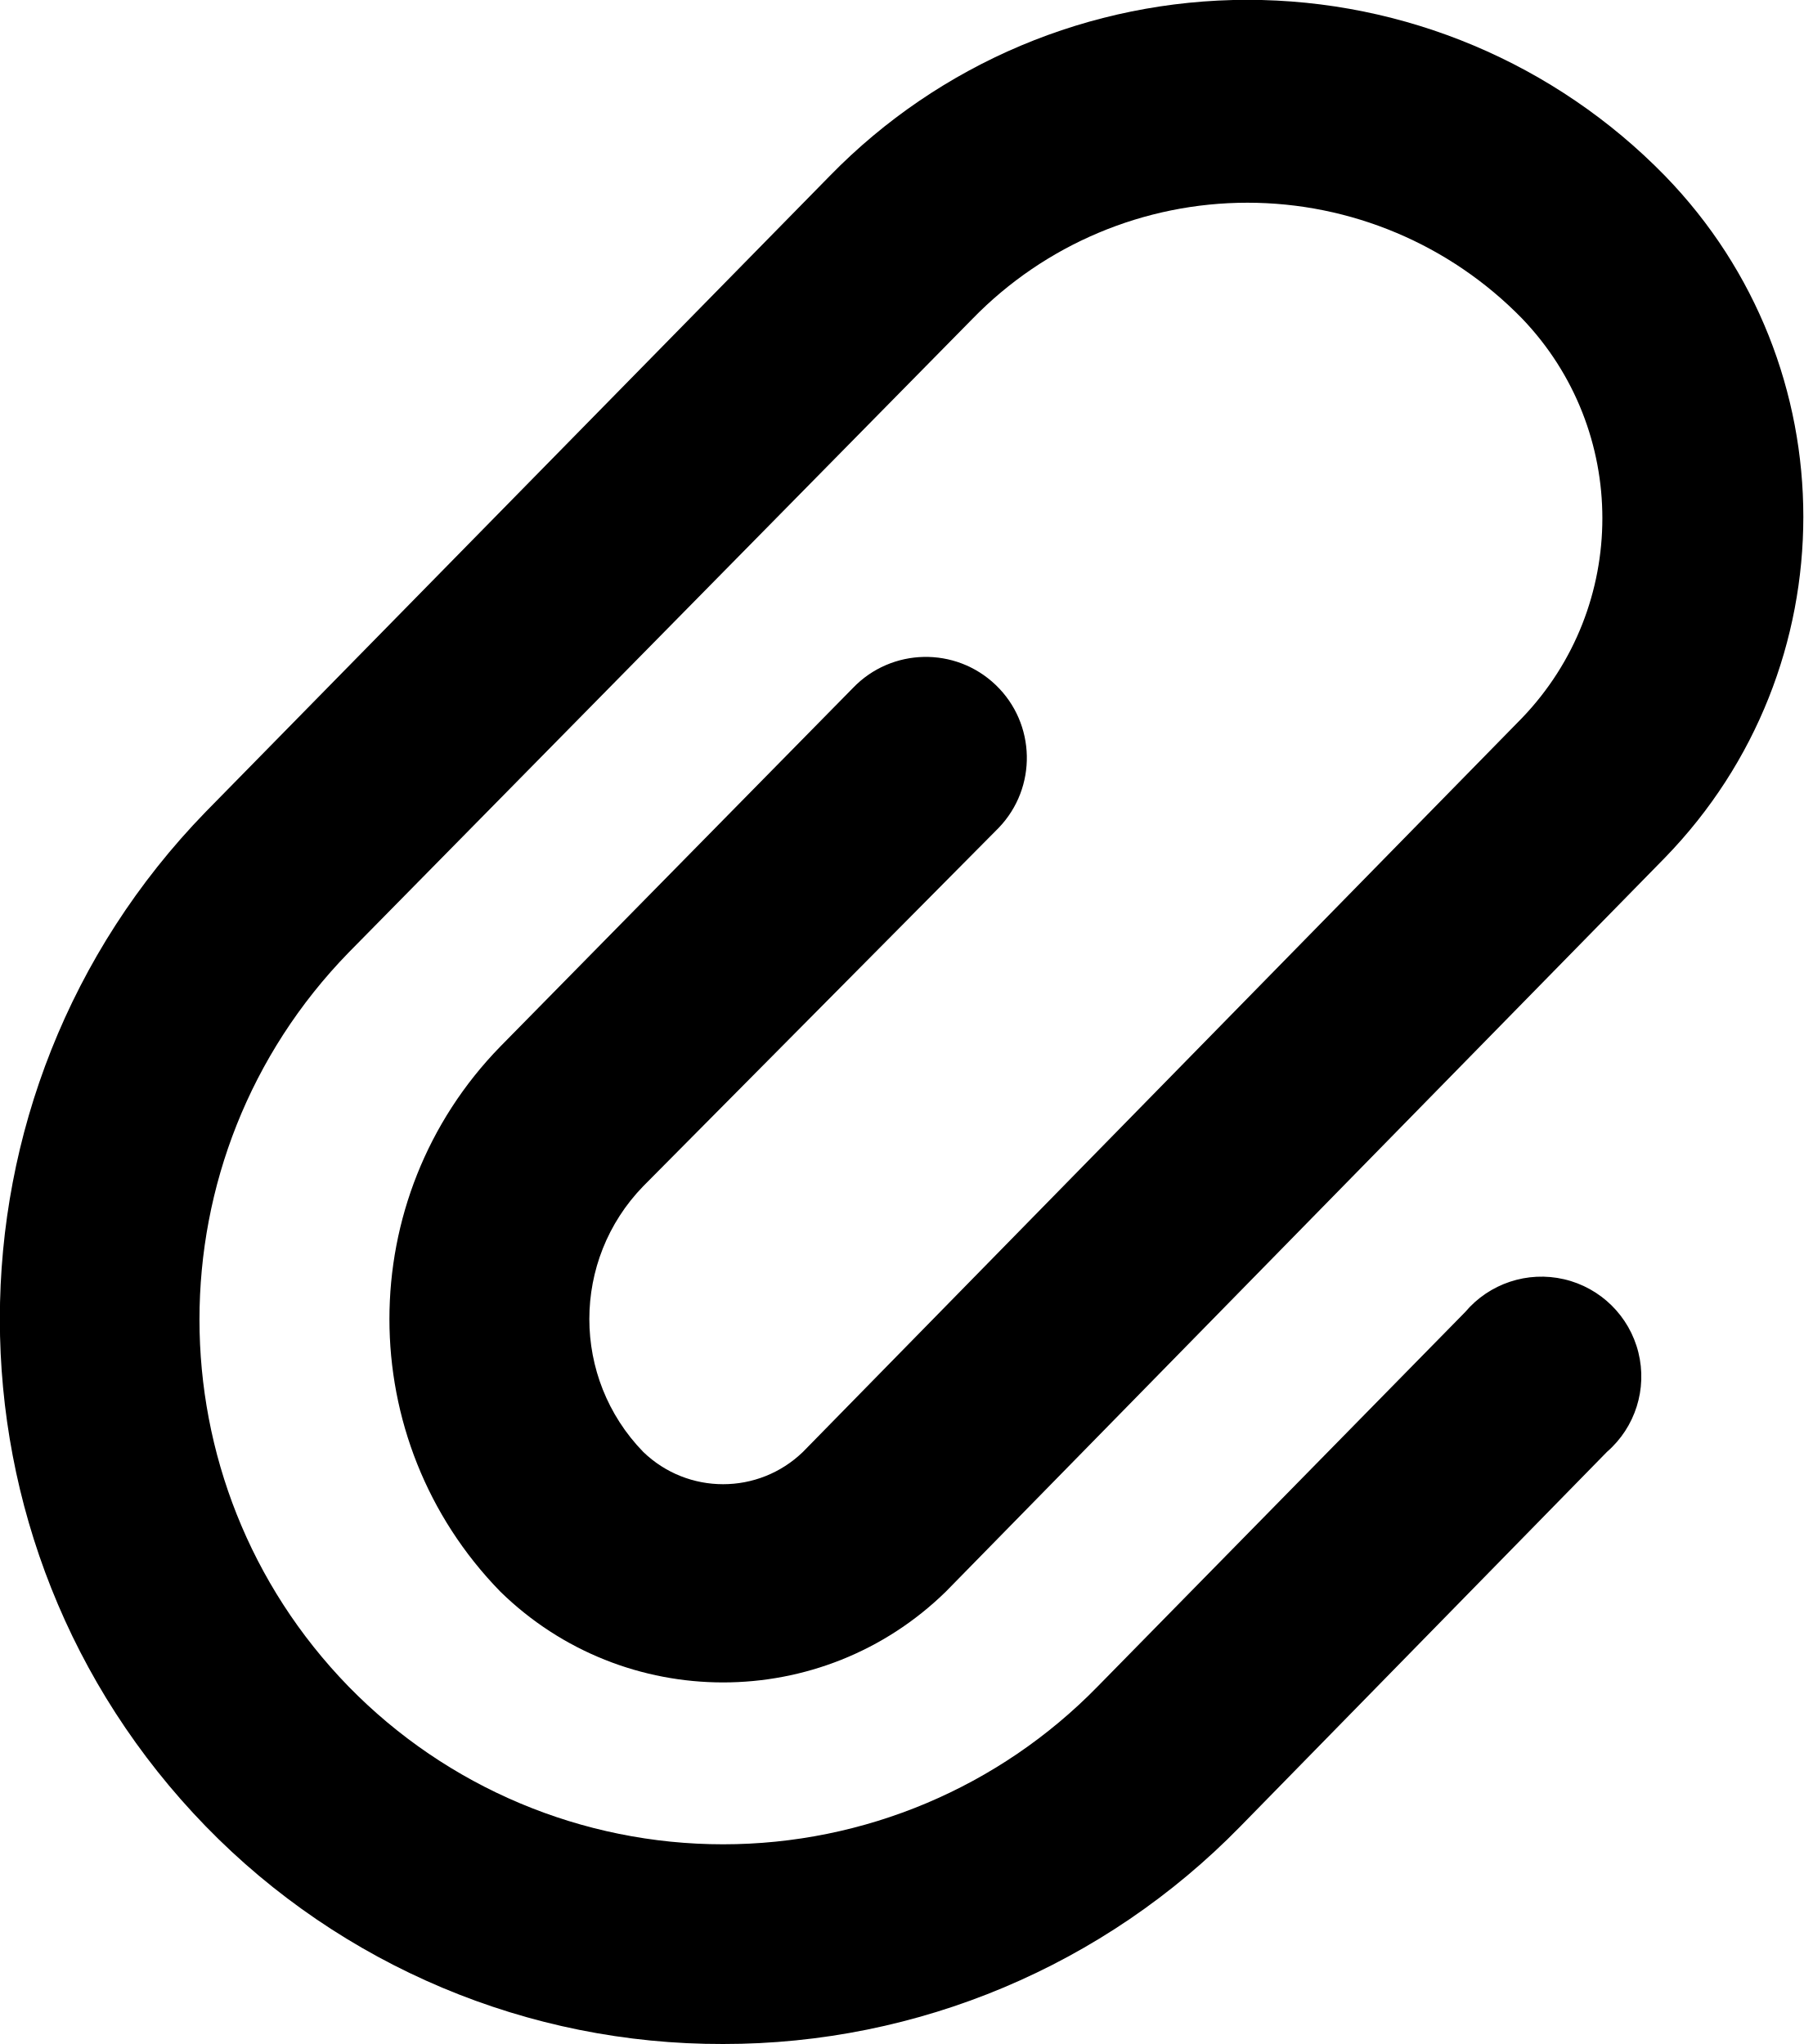
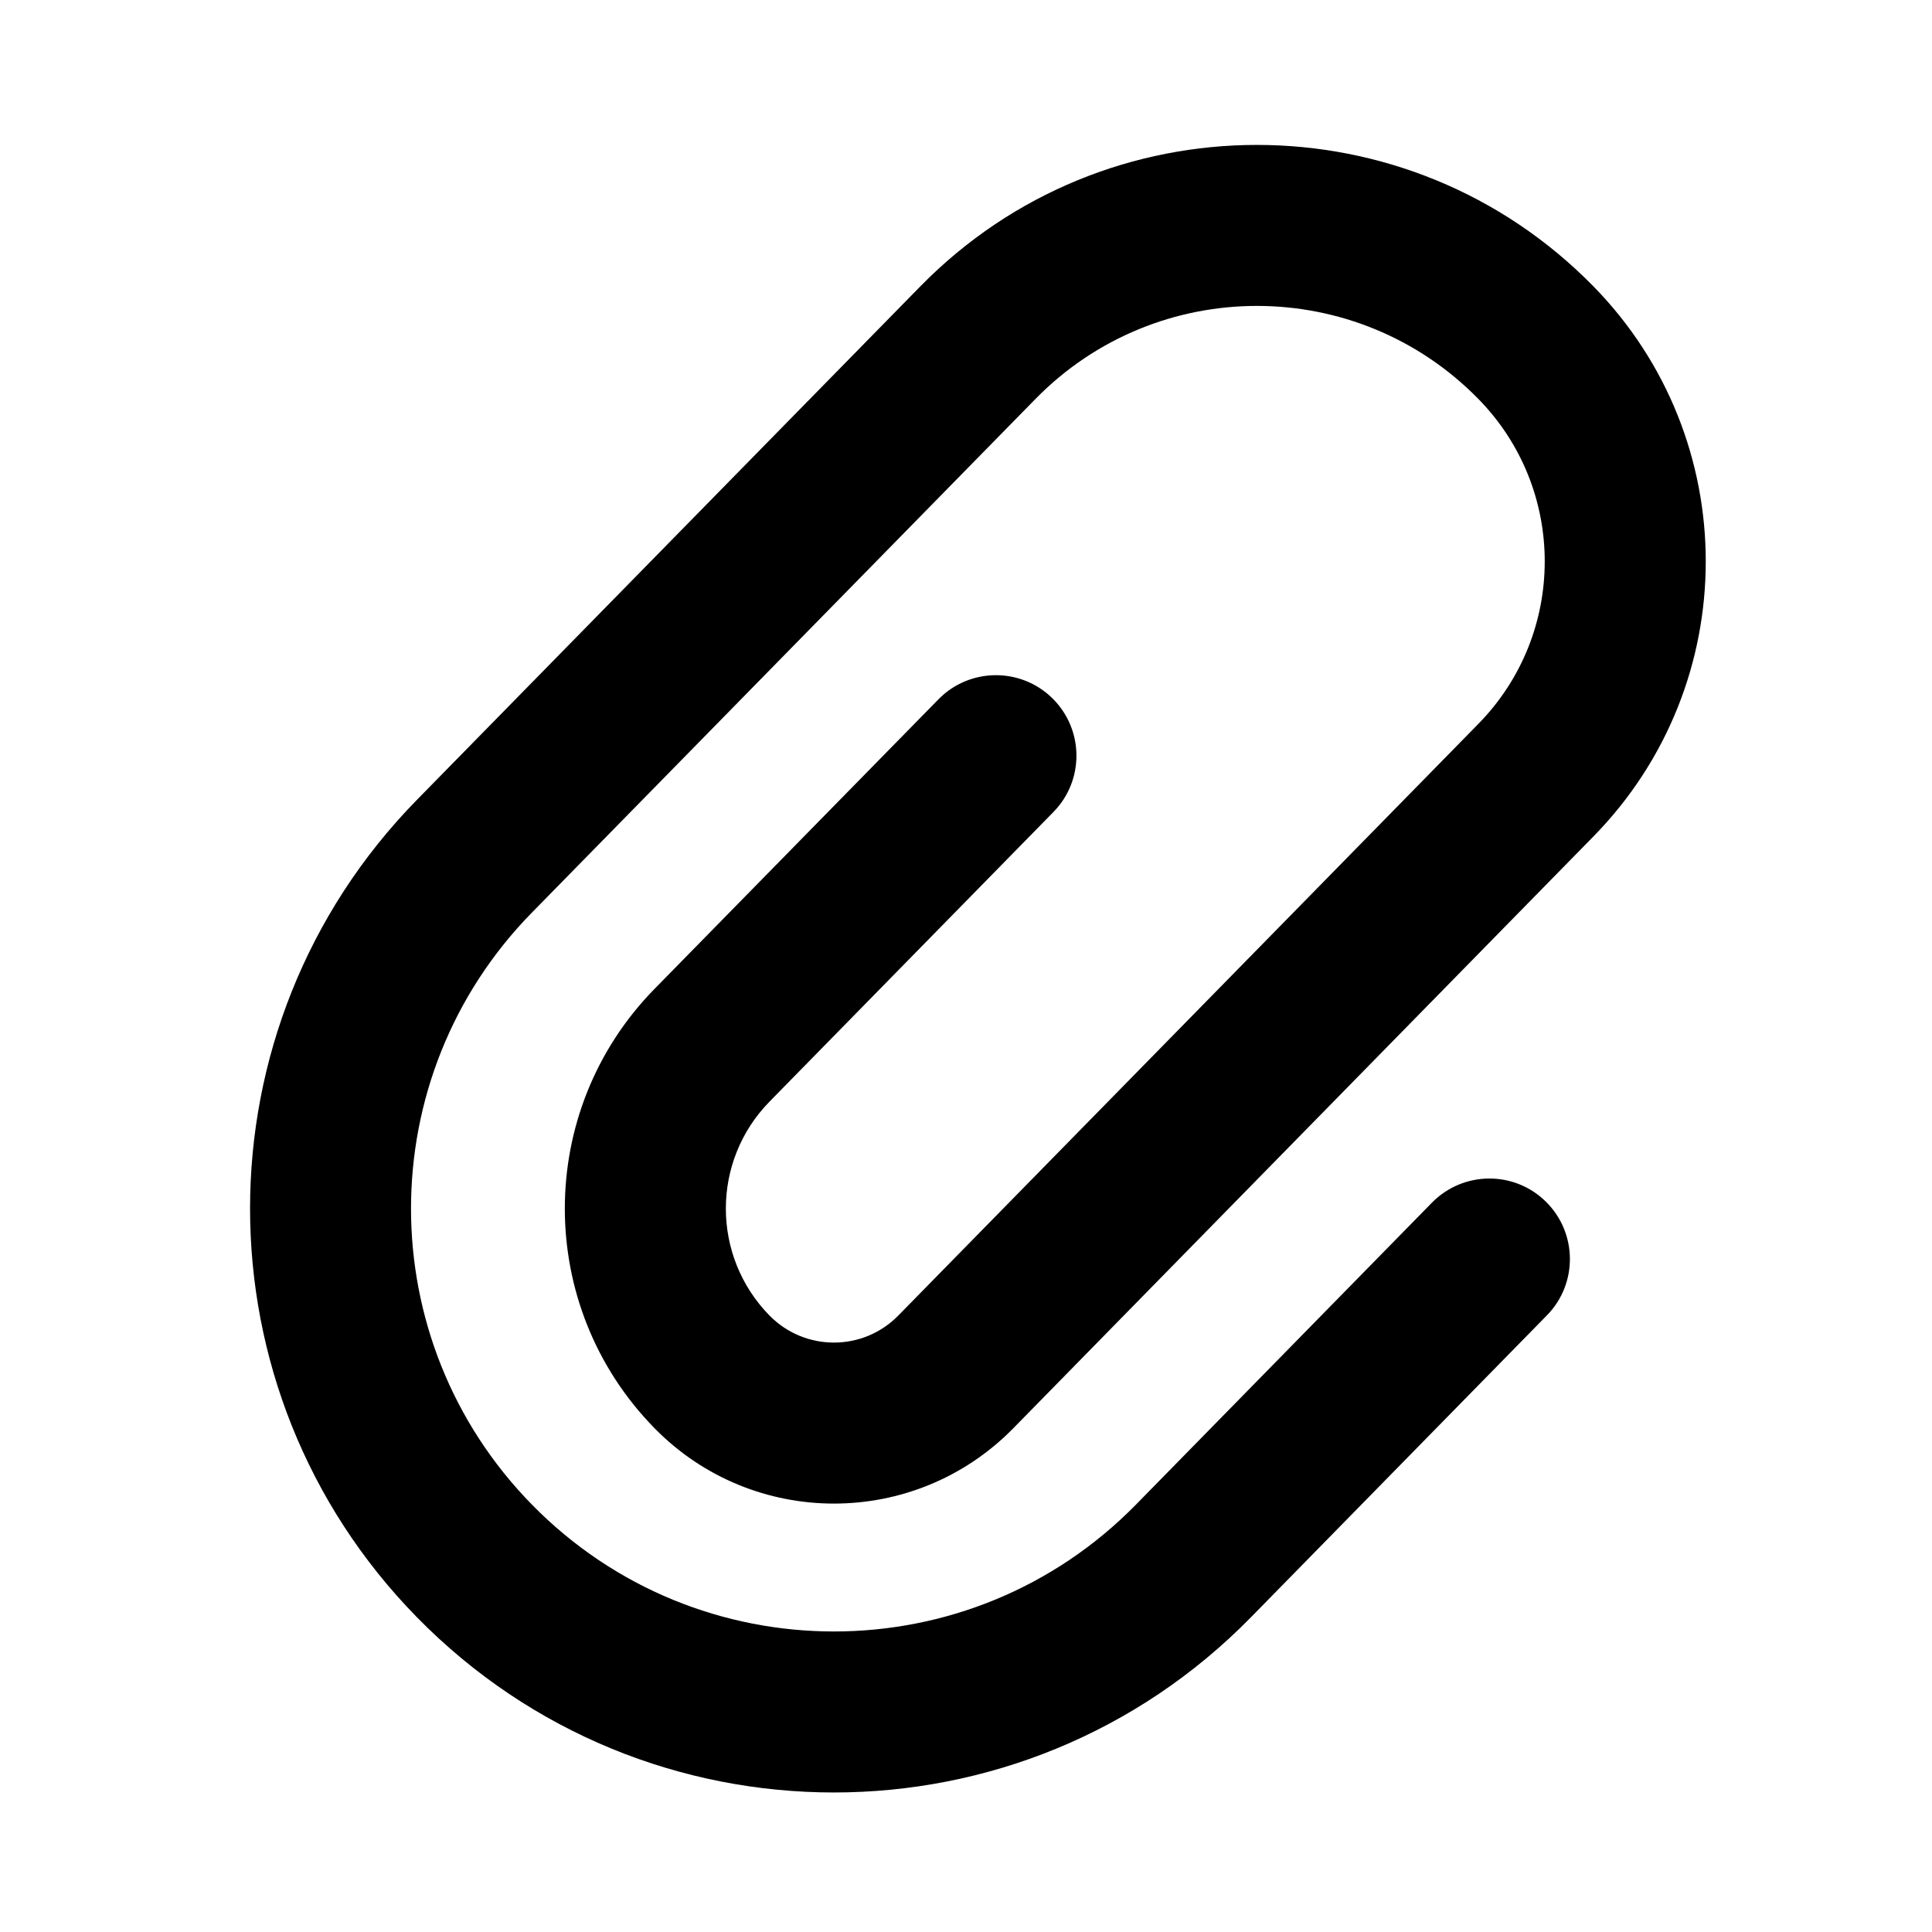
- <svg xmlns="http://www.w3.org/2000/svg" viewBox="0 0 18.06 20.47">
-   <g id="Layer_2" data-name="Layer 2">
-     <g id="attach">
-       <path d="M7.24,20.47a7.2,7.2,0,0,1-5.18-2.18,7.29,7.29,0,0,1,0-10.16L8.31,1.76a5.84,5.84,0,0,1,8.36,0,4.9,4.9,0,0,1,0,6.83l-7.2,7.35a3.19,3.19,0,0,1-4.46,0,3.91,3.91,0,0,1,0-5.46L8.54,6.89A1,1,0,1,1,10,8.29L6.44,11.88a1.91,1.91,0,0,0,0,2.66,1.15,1.15,0,0,0,1.6,0l7.2-7.35a2.89,2.89,0,0,0,0-4,3.84,3.84,0,0,0-5.5,0L3.49,9.54a5.27,5.27,0,0,0,0,7.35,5.24,5.24,0,0,0,7.5,0l3.68-3.75a1,1,0,1,1,1.42,1.4l-3.67,3.75A7.23,7.23,0,0,1,7.24,20.47Z" />
-     </g>
-   </g>
+ <svg xmlns="http://www.w3.org/2000/svg" width="24" height="24" viewBox="0 0 24 24" fill="none">
+   <path fill-rule="evenodd" clip-rule="evenodd" d="M11.434 3.556C13.729 1.215 17.498 1.215 19.793 3.556C21.655 5.455 21.655 8.494 19.793 10.392L12.588 17.742C11.364 18.99 9.355 18.99 8.131 17.742C6.645 16.226 6.645 13.8 8.131 12.284L11.658 8.687C12.044 8.293 12.678 8.287 13.072 8.673C13.466 9.06 13.473 9.693 13.086 10.087L9.559 13.685C8.836 14.423 8.836 15.604 9.559 16.342C9.999 16.79 10.72 16.79 11.159 16.342L18.365 8.992C19.464 7.871 19.464 6.077 18.365 4.956C16.855 3.415 14.373 3.415 12.863 4.956L6.608 11.336C4.605 13.378 4.605 16.648 6.608 18.691C8.668 20.792 12.051 20.792 14.111 18.691L17.788 14.94C18.175 14.546 18.808 14.539 19.202 14.926C19.596 15.313 19.603 15.946 19.216 16.34L15.539 20.091C12.695 22.992 8.024 22.992 5.18 20.091C2.415 17.27 2.415 12.756 5.18 9.935L11.434 3.556Z" fill="black" />
</svg>
